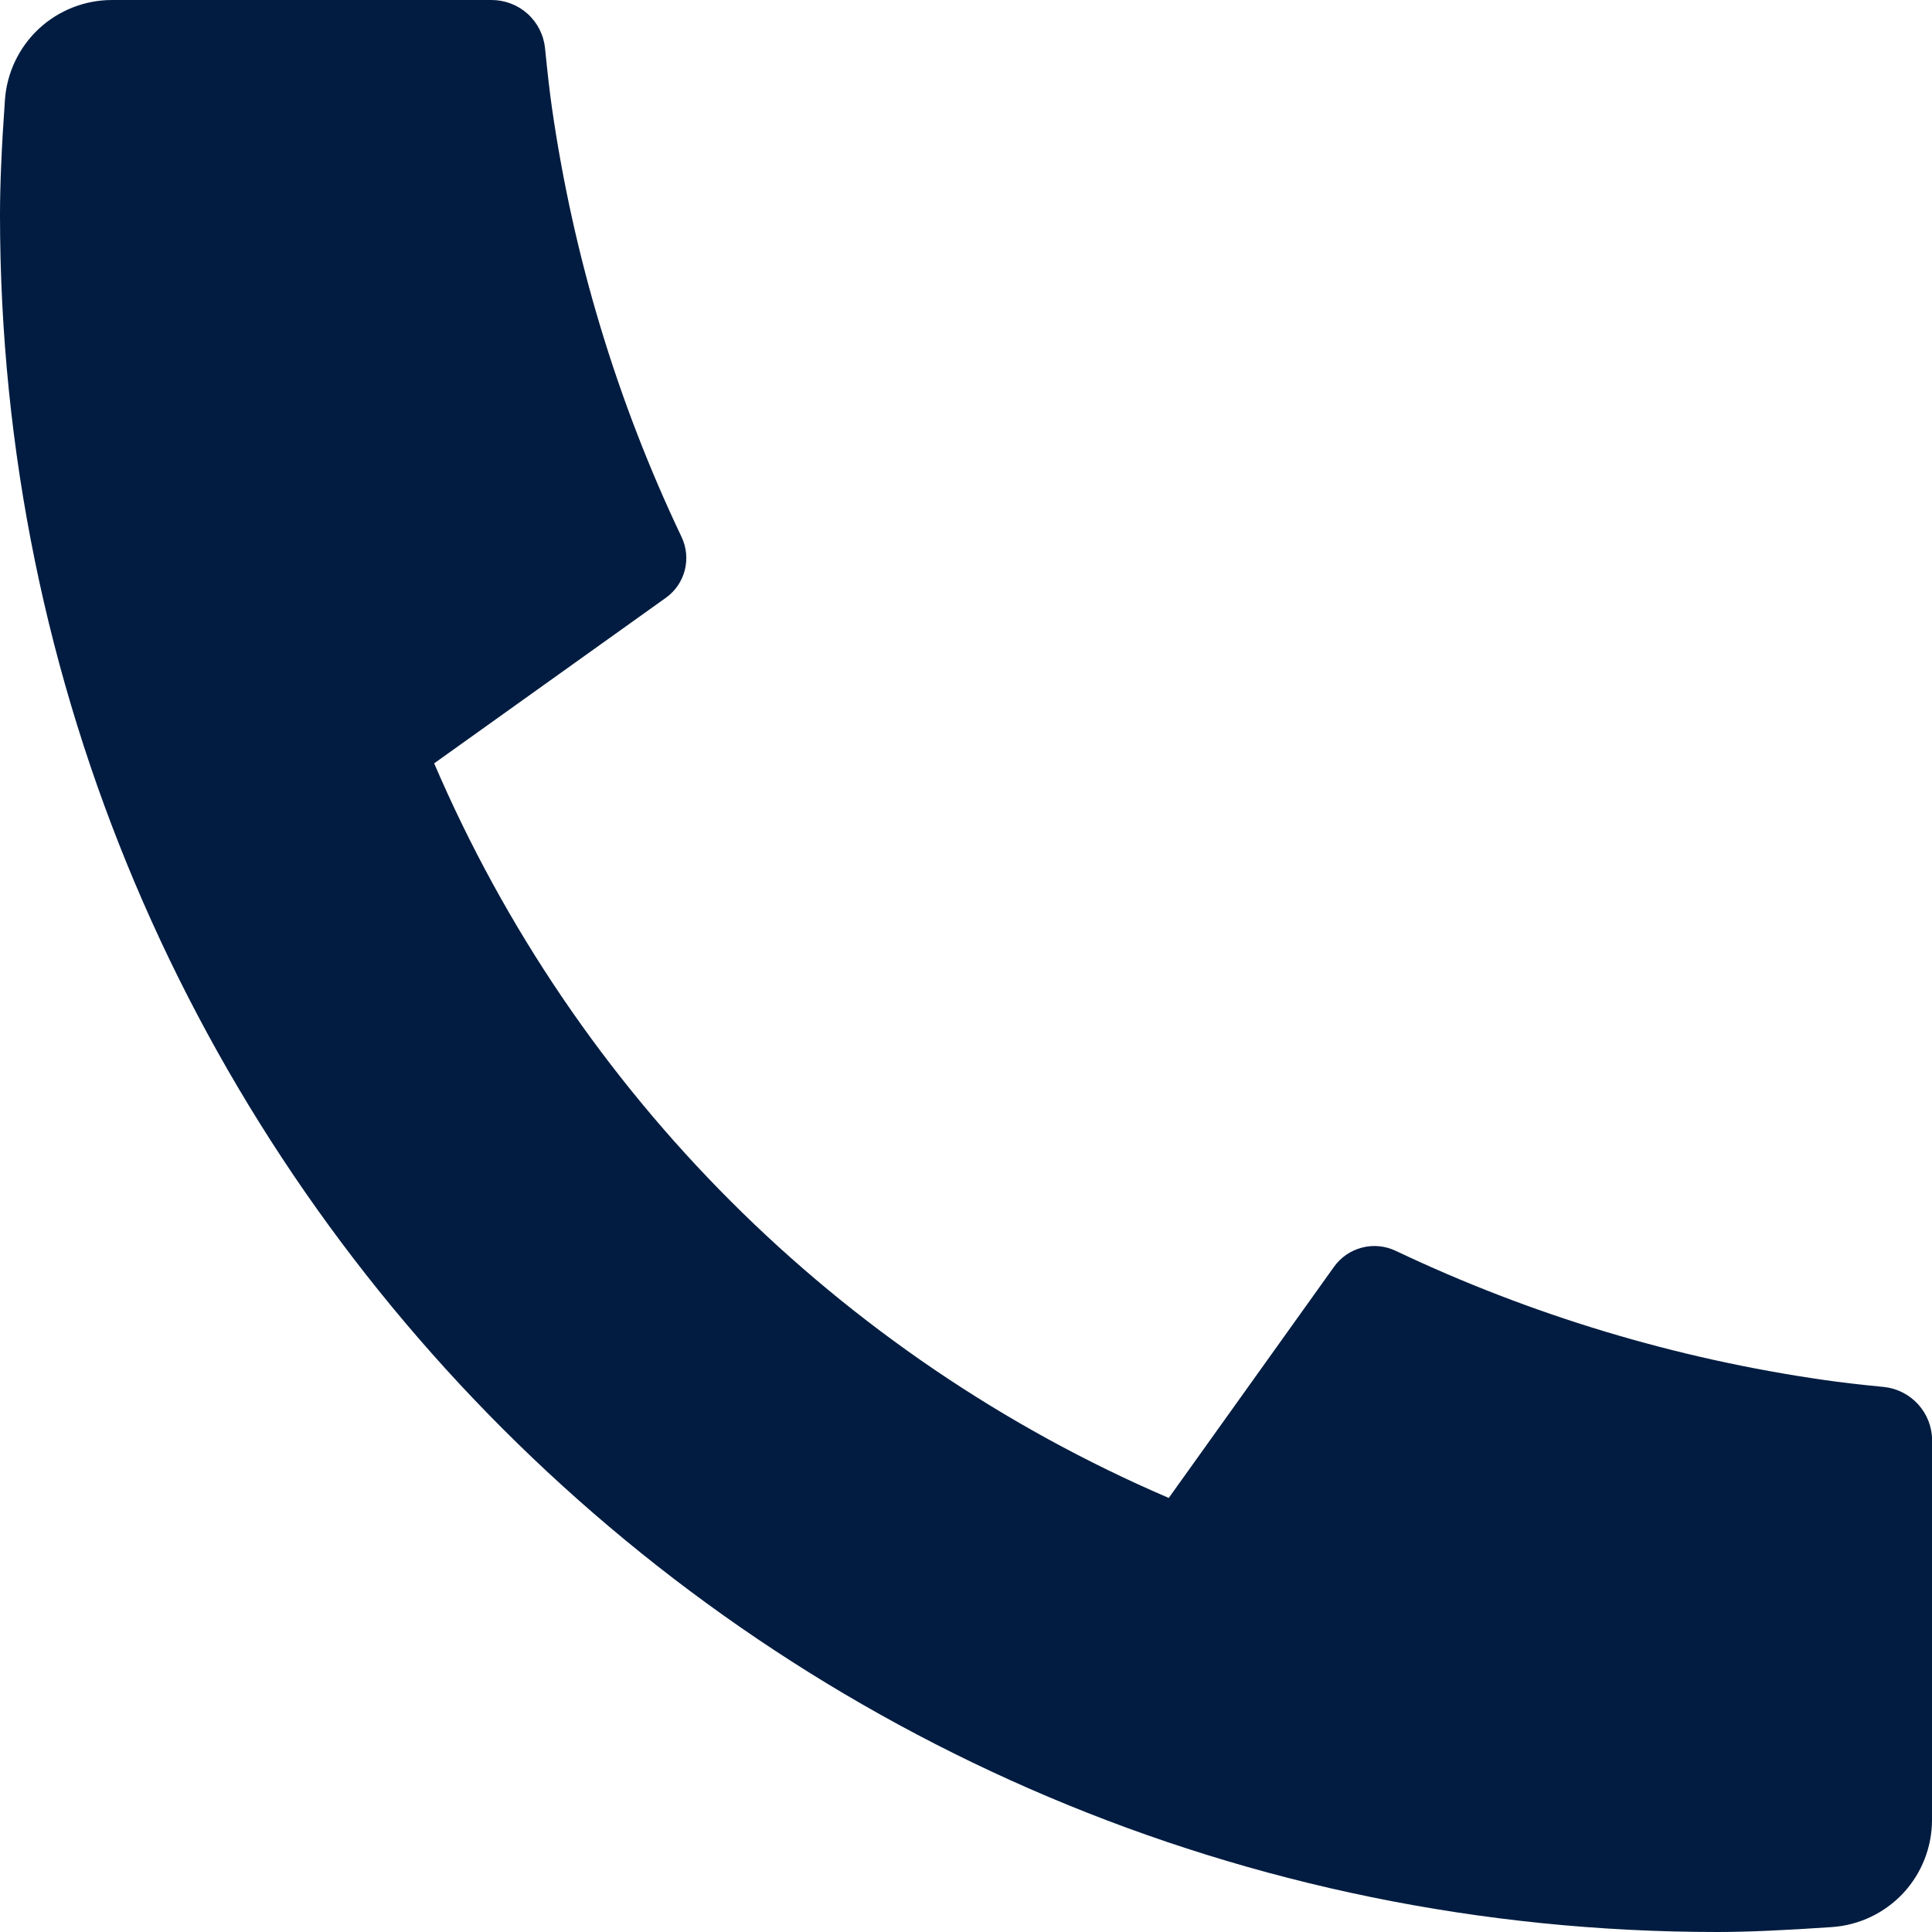
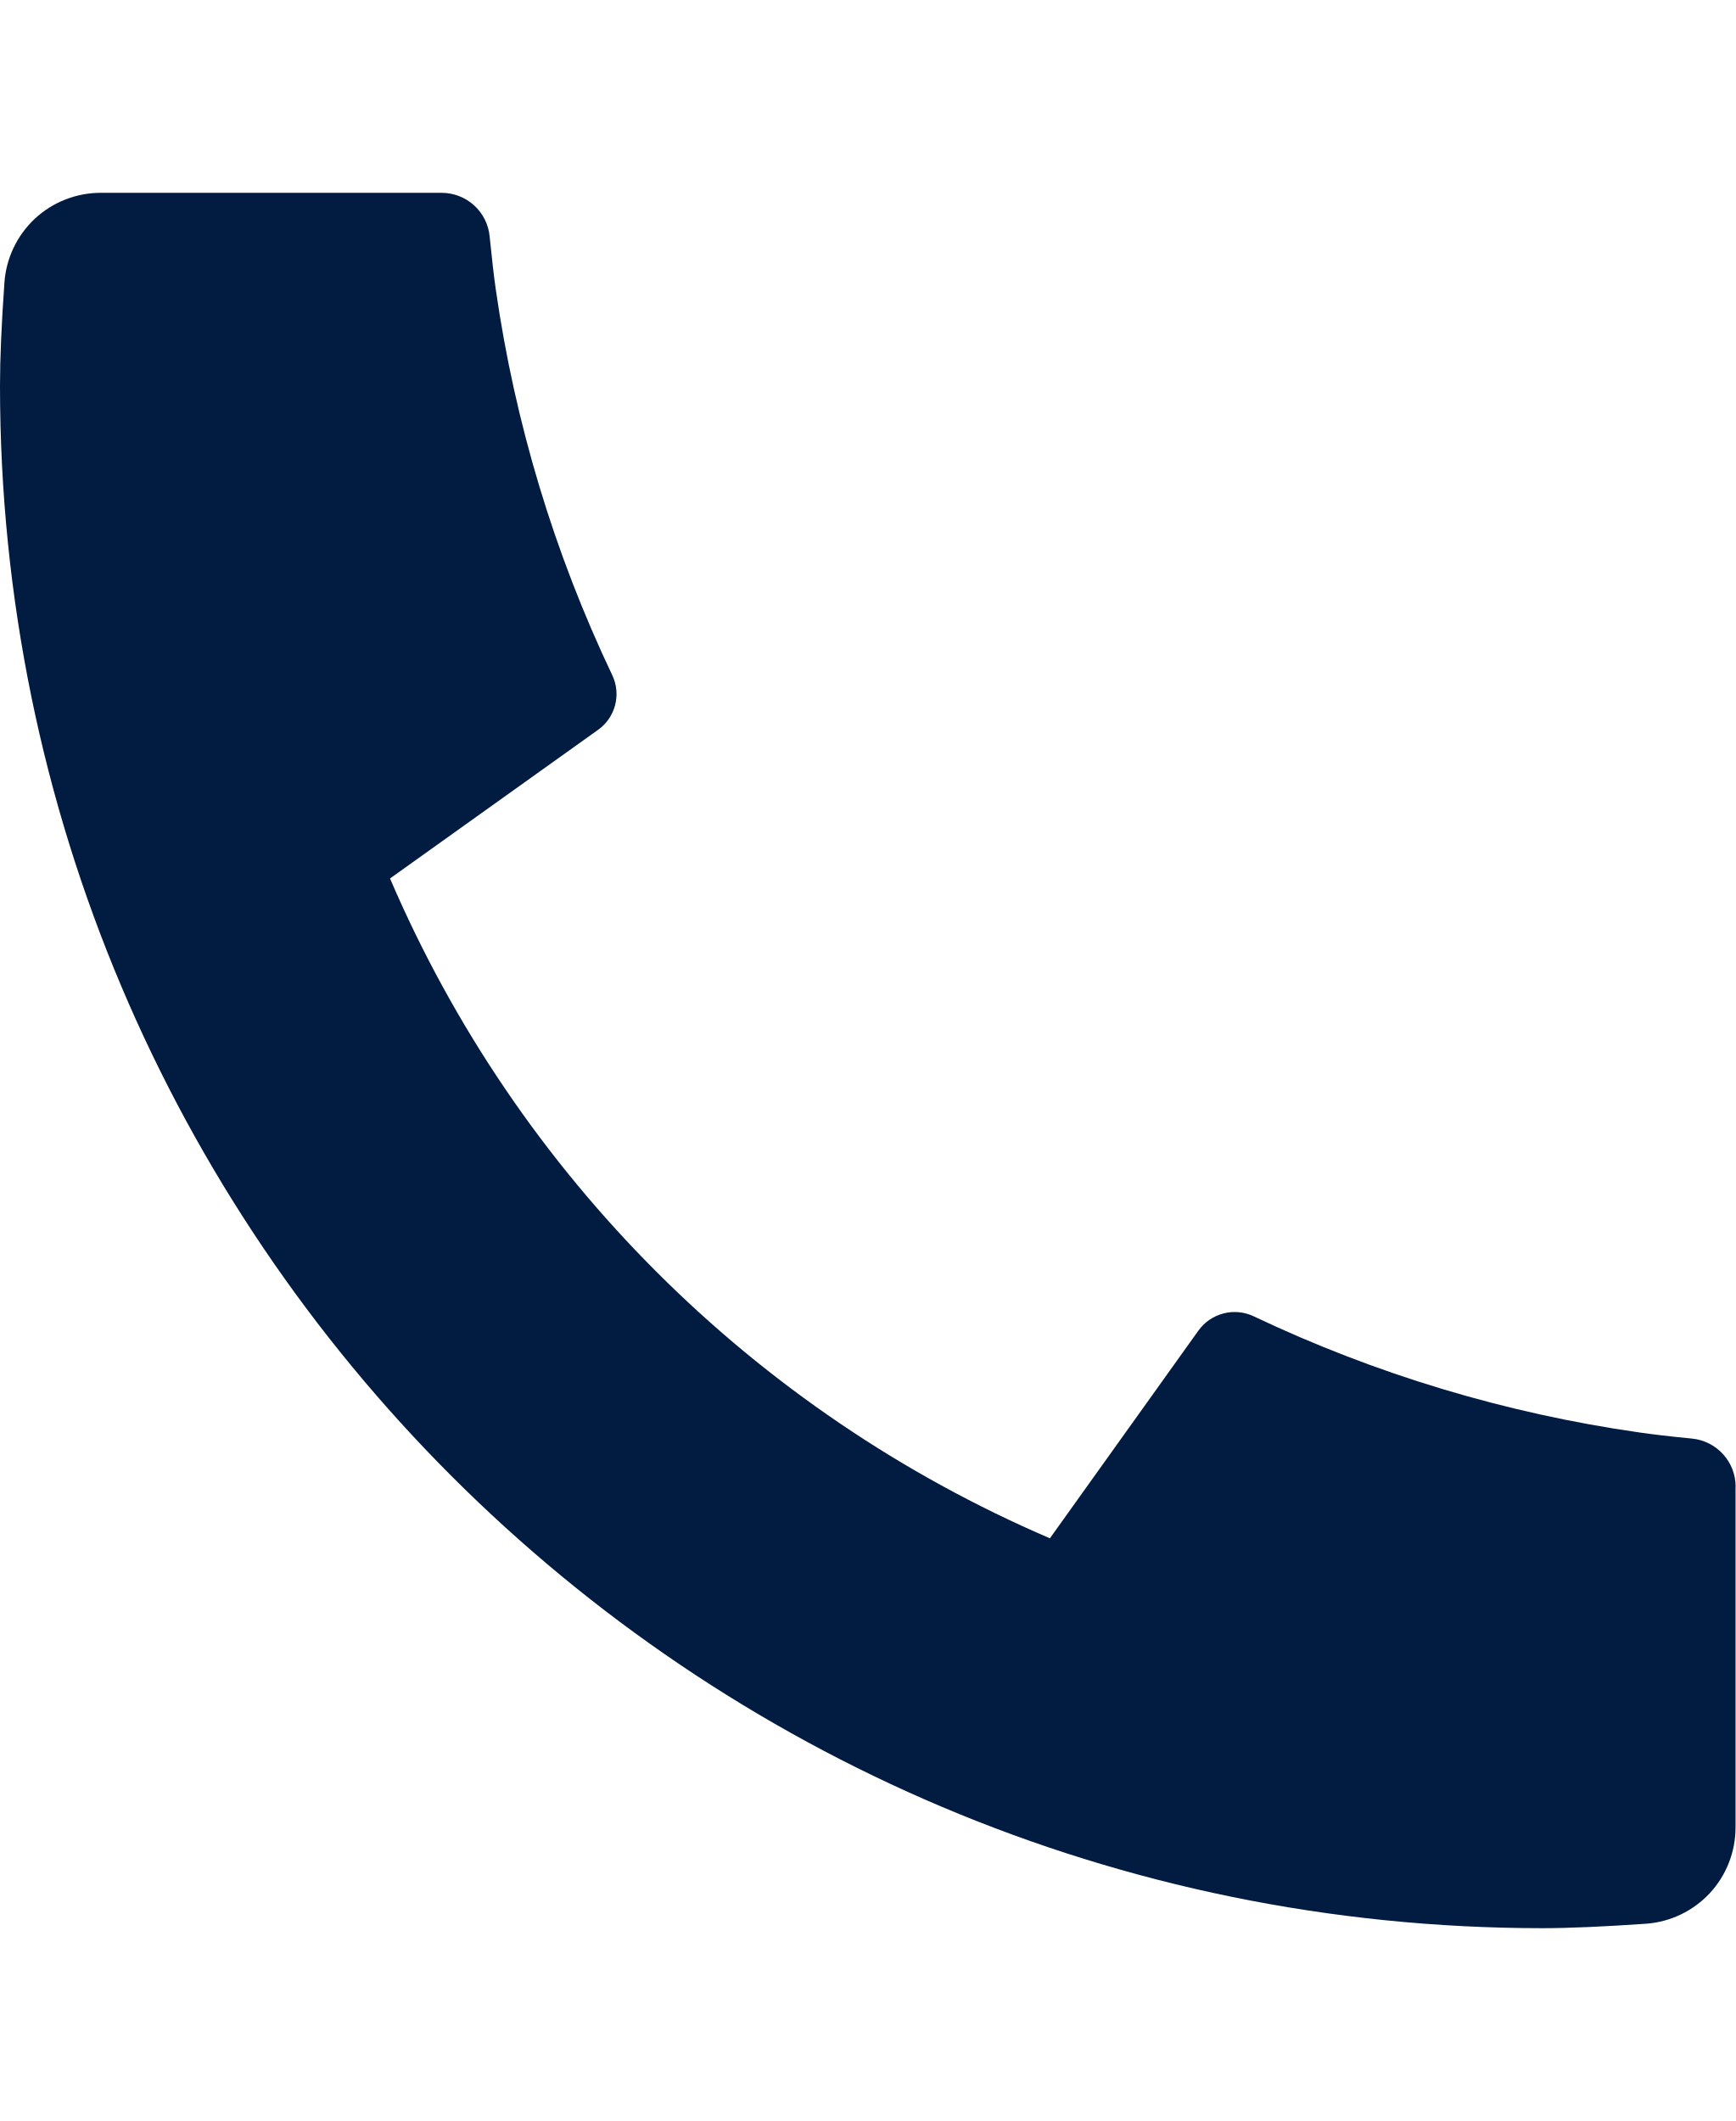
- <svg xmlns="http://www.w3.org/2000/svg" width="18" height="18" viewBox="0 0 18 18" fill="none">
-   <path d="M18 13.42V16.956C18 17.209 17.904 17.453 17.732 17.638C17.559 17.823 17.323 17.936 17.07 17.954C16.633 17.984 16.276 18 16 18C7.163 18 0 10.837 0 2C0 1.724 0.015 1.367 0.046 0.93C0.064 0.677 0.177 0.441 0.362 0.268C0.547 0.096 0.791 -0 1.044 2.56579e-07H4.58C4.704 -0 4.824 0.046 4.916 0.129C5.008 0.212 5.066 0.327 5.078 0.45C5.101 0.68 5.122 0.863 5.142 1.002C5.341 2.389 5.748 3.738 6.35 5.003C6.445 5.203 6.383 5.442 6.203 5.57L4.045 7.112C5.364 10.187 7.815 12.636 10.889 13.956L12.429 11.802C12.492 11.714 12.584 11.651 12.688 11.624C12.793 11.596 12.904 11.607 13.002 11.653C14.267 12.254 15.616 12.66 17.002 12.858C17.141 12.878 17.324 12.9 17.552 12.922C17.675 12.935 17.789 12.993 17.872 13.085C17.955 13.177 18.001 13.296 18.001 13.42H18Z" fill="#011C40" />
+ <svg xmlns="http://www.w3.org/2000/svg" width="18" height="22" viewBox="0 0 18 22" fill="none">
+   <path d="M18 15.42V18.956C18 19.209 17.904 19.453 17.732 19.638C17.559 19.823 17.323 19.936 17.07 19.954C16.633 19.984 16.276 20 16 20C7.163 20 0 12.837 0 4C0 3.724 0.015 3.367 0.046 2.93C0.064 2.677 0.177 2.441 0.362 2.268C0.547 2.096 0.791 2 1.044 2H4.58C4.704 2 4.824 2.046 4.916 2.129C5.008 2.212 5.066 2.327 5.078 2.45C5.101 2.68 5.122 2.863 5.142 3.002C5.341 4.389 5.748 5.738 6.35 7.003C6.445 7.203 6.383 7.442 6.203 7.57L4.045 9.112C5.364 12.187 7.815 14.636 10.889 15.956L12.429 13.802C12.492 13.714 12.584 13.651 12.688 13.624C12.793 13.596 12.904 13.607 13.002 13.653C14.267 14.254 15.616 14.66 17.002 14.858C17.141 14.878 17.324 14.9 17.552 14.922C17.675 14.935 17.789 14.993 17.872 15.085C17.955 15.177 18.001 15.296 18.001 15.42H18Z" fill="#011C40" />
</svg>
